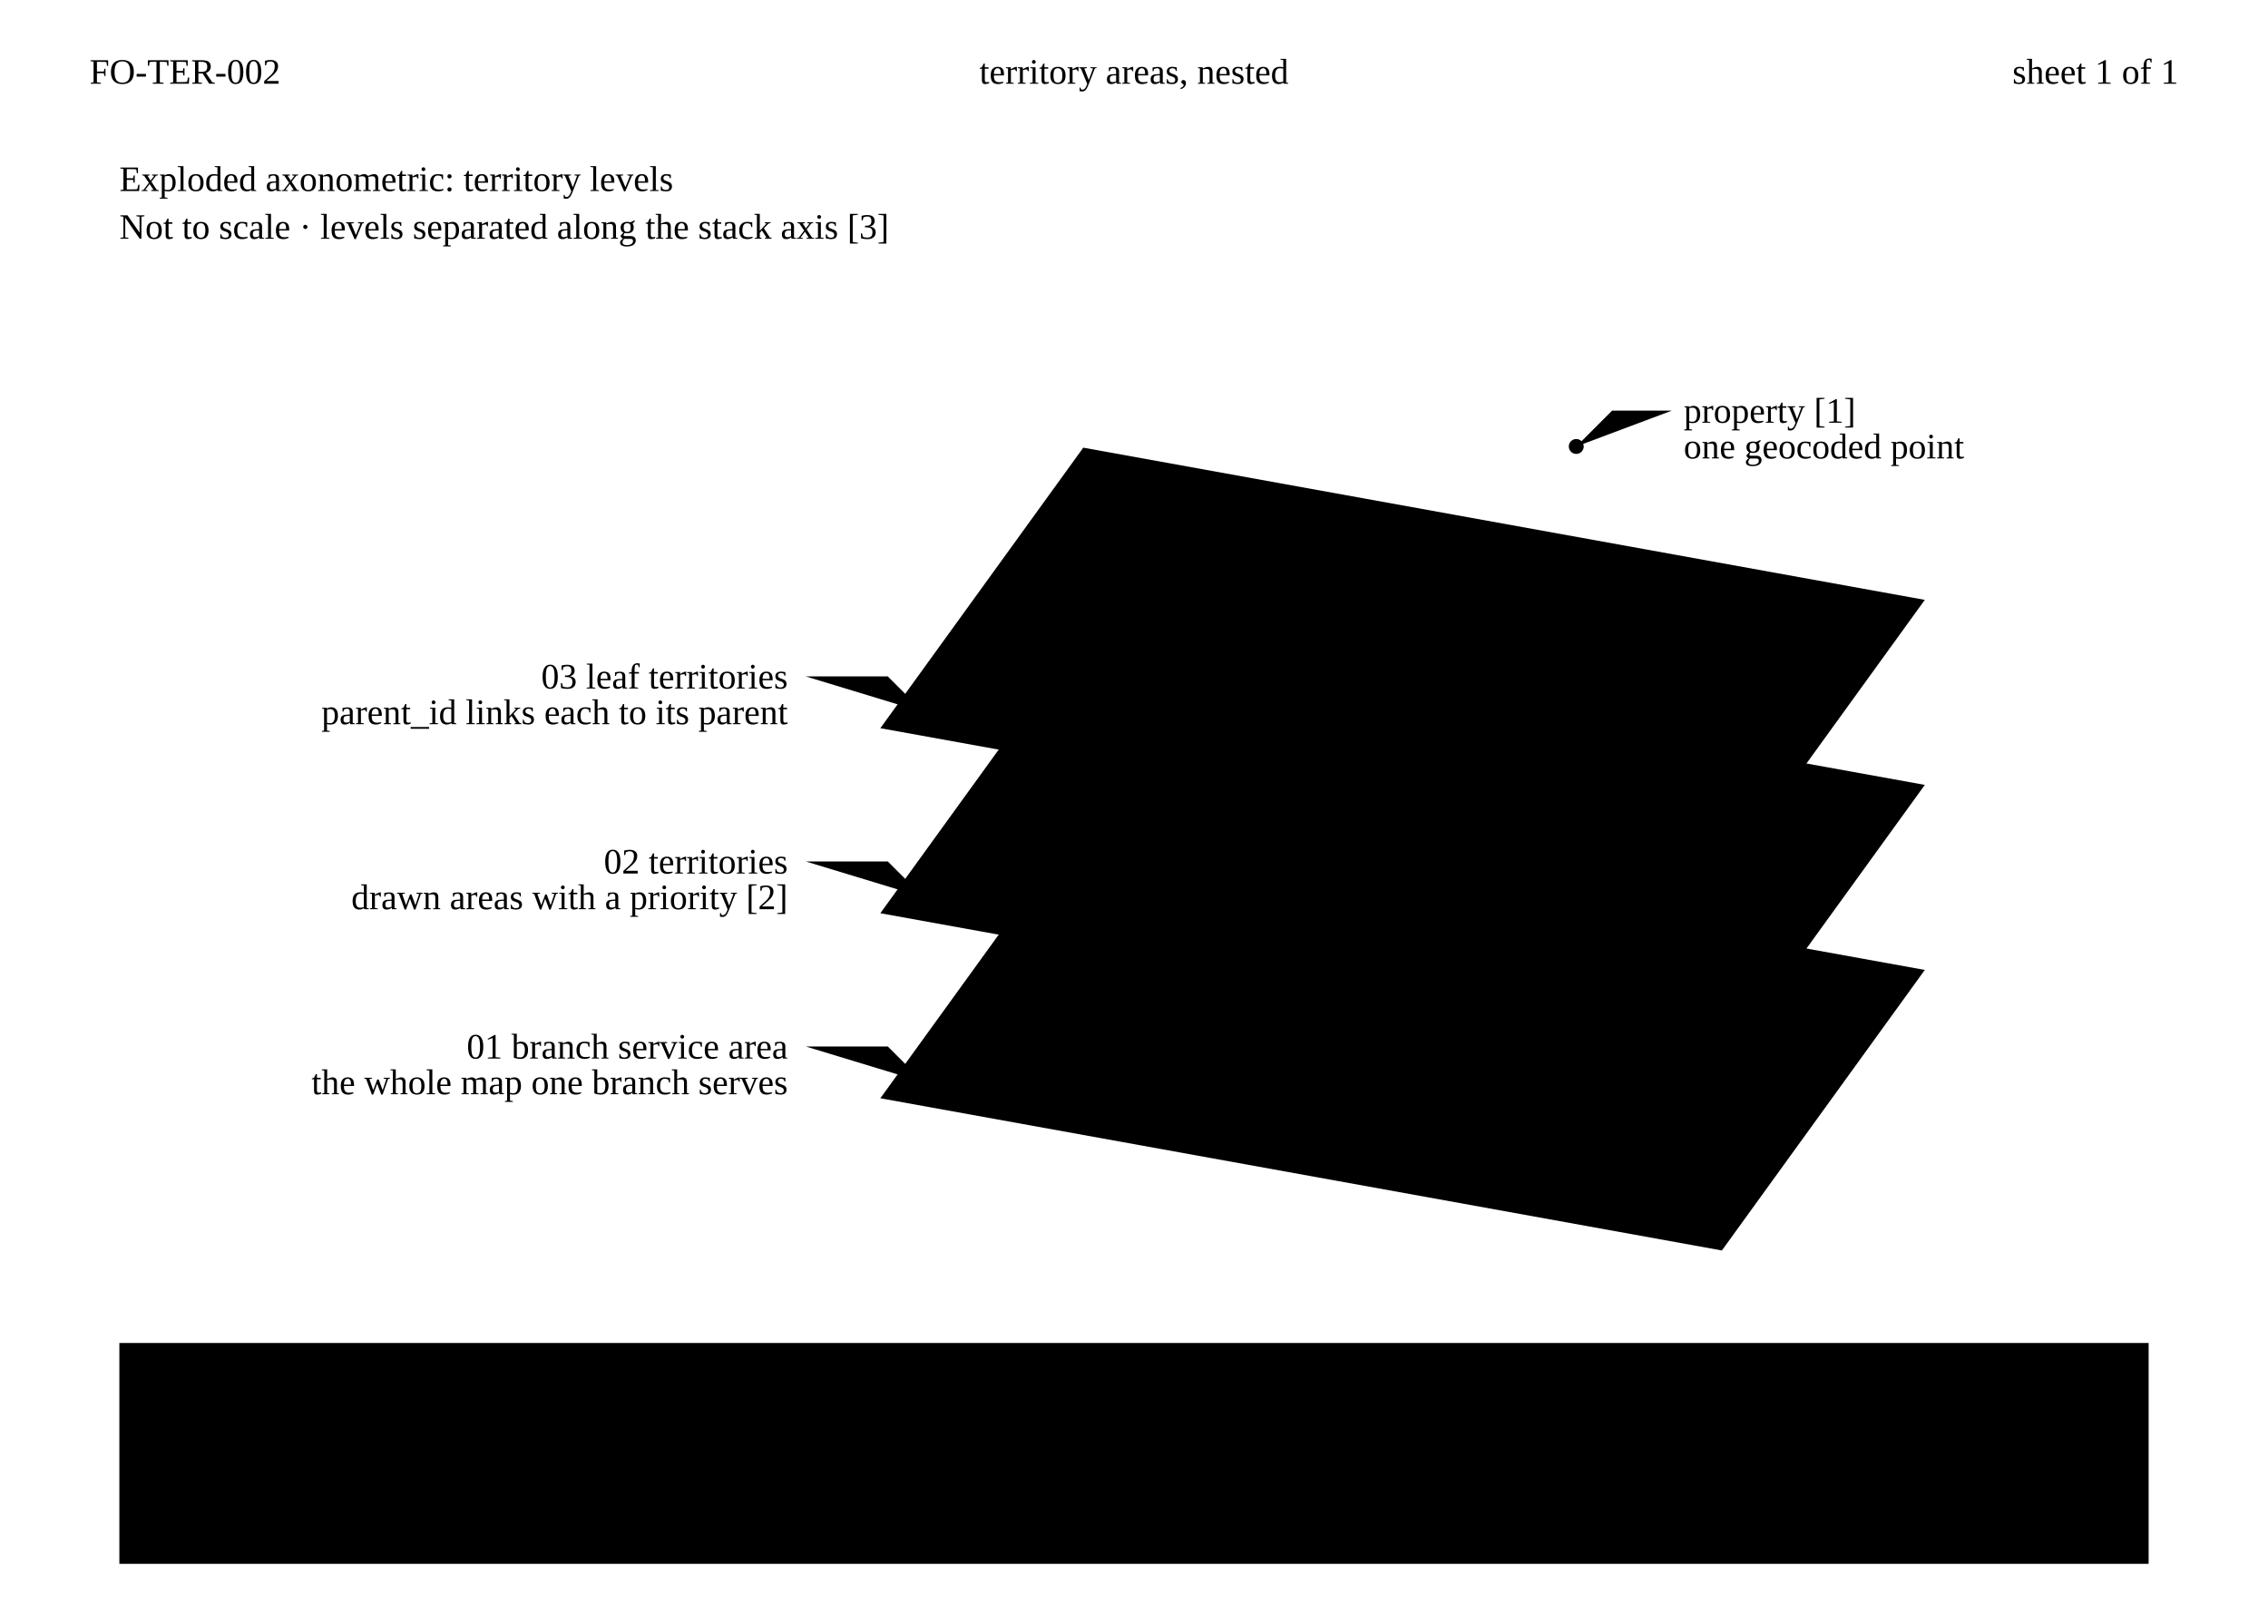
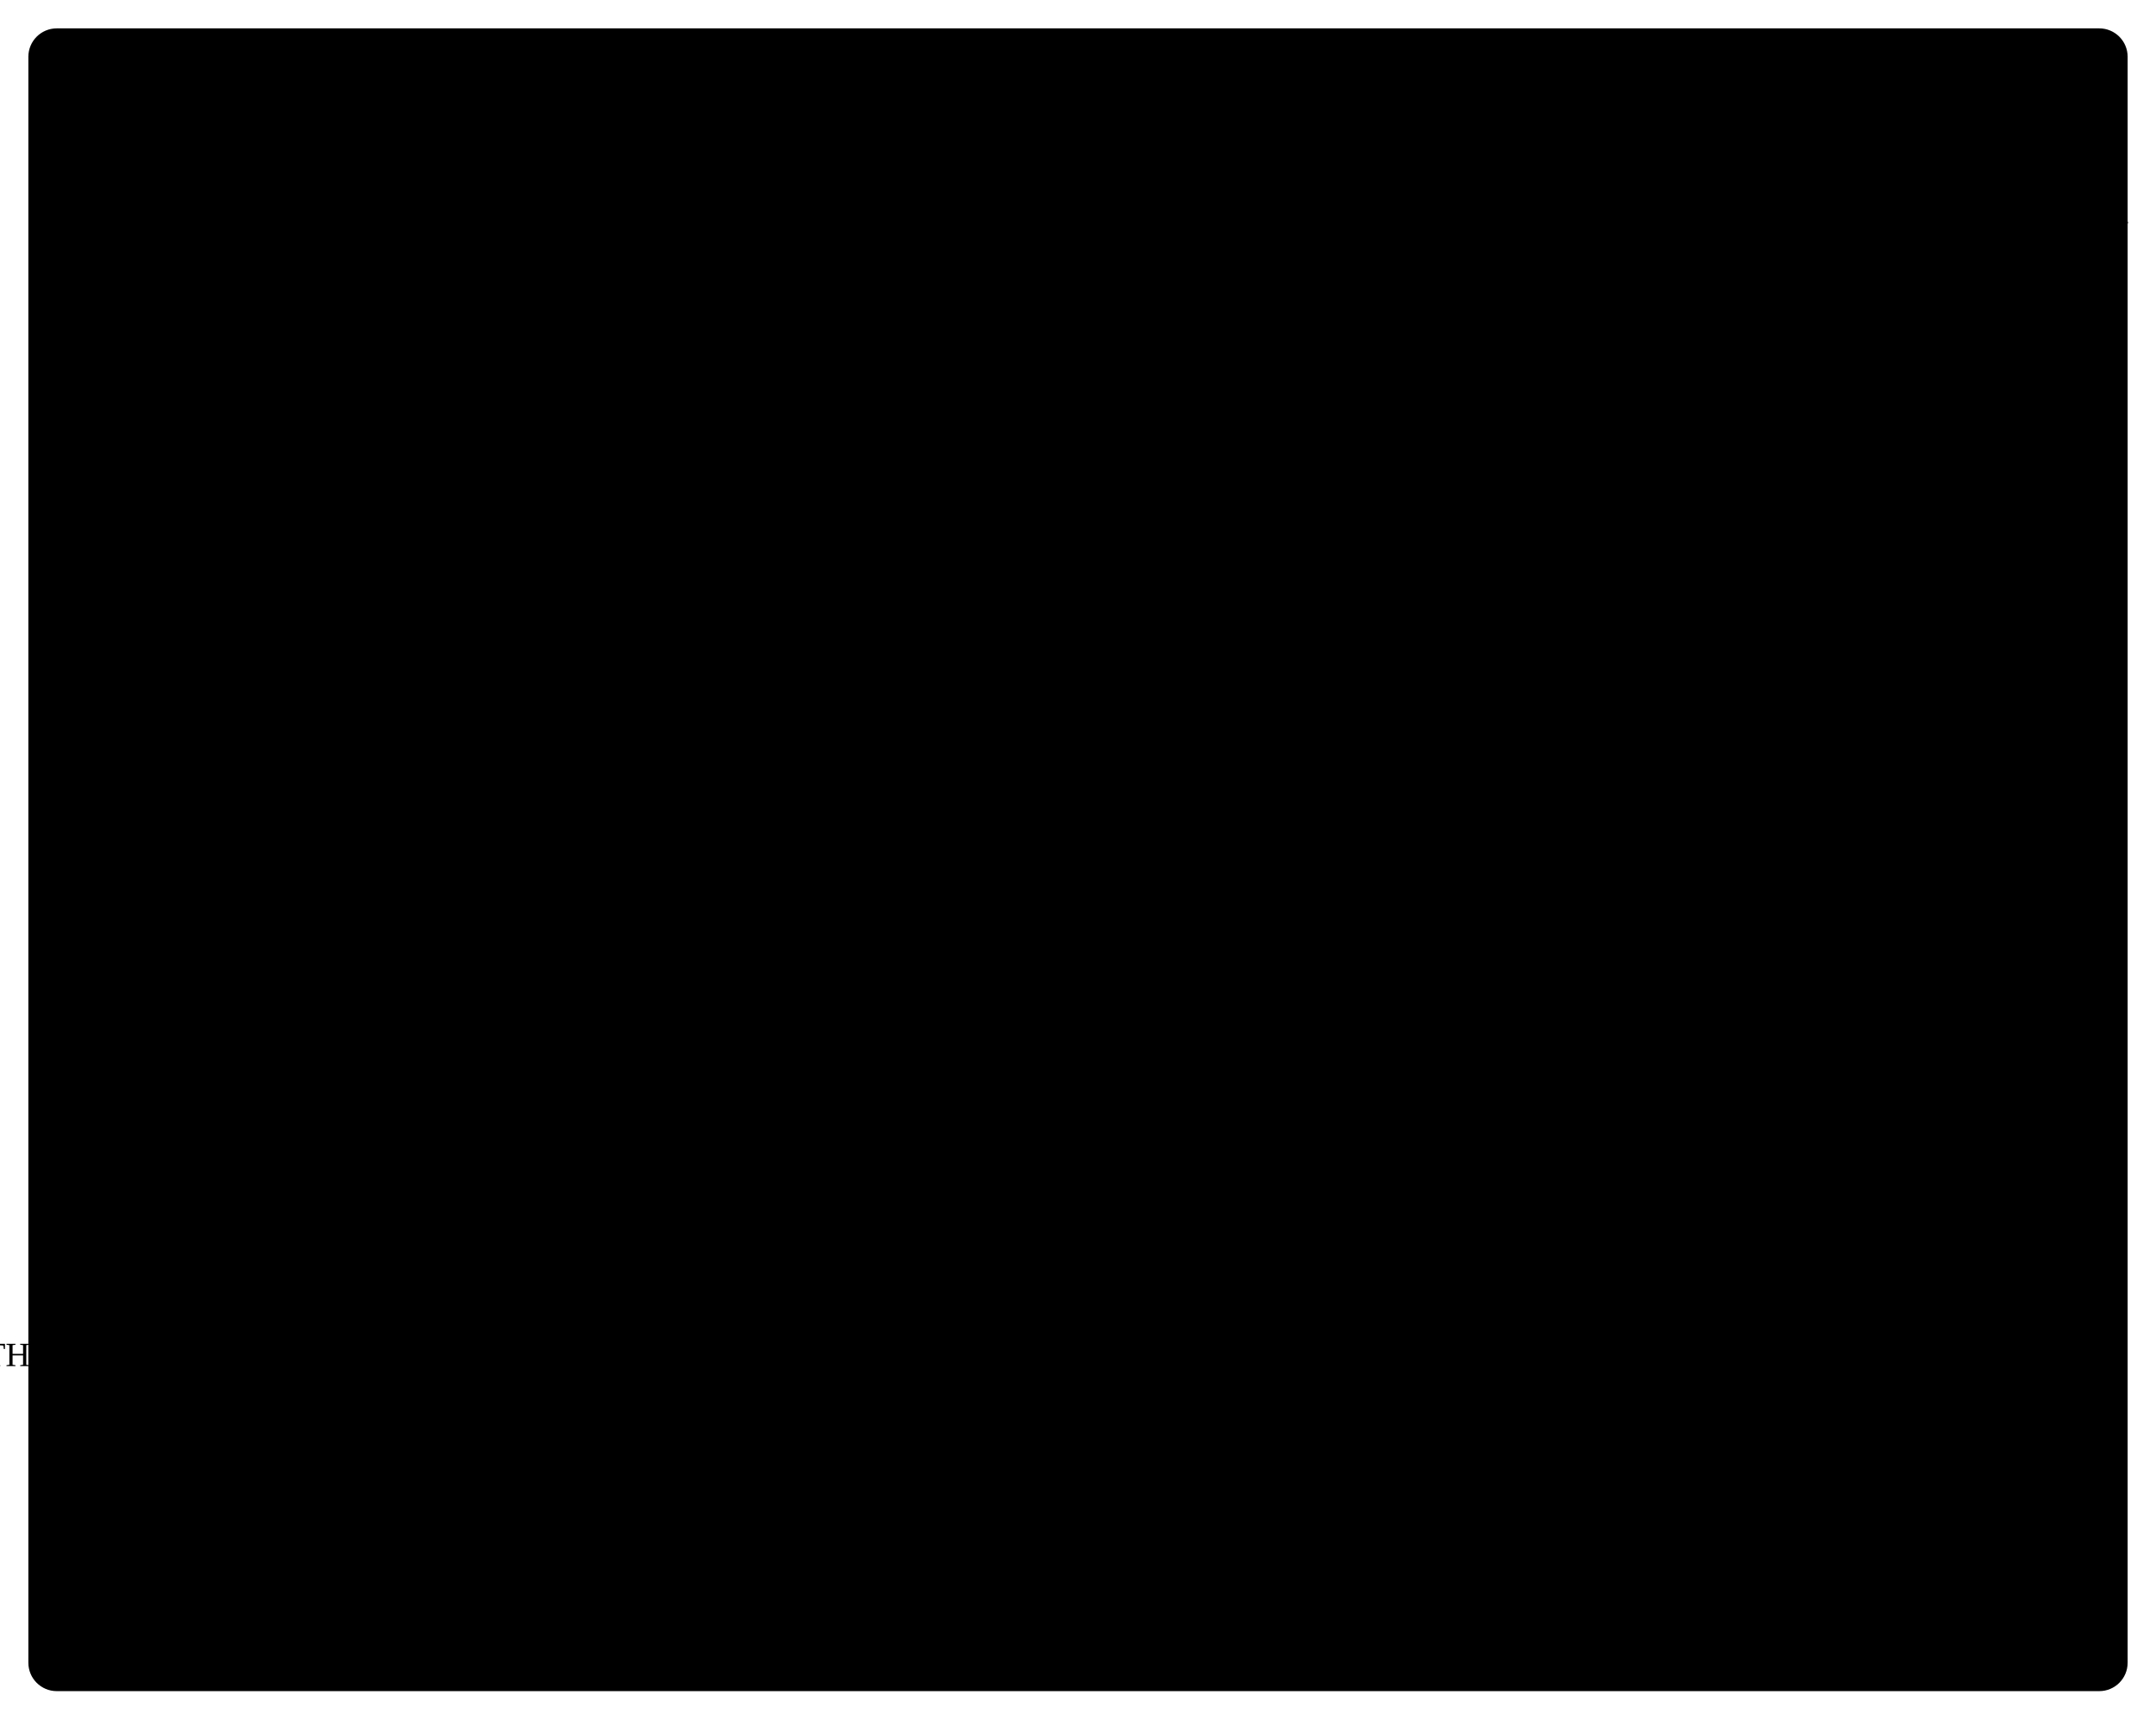
- <svg xmlns="http://www.w3.org/2000/svg" class="dwg" viewBox="0 0 760 544">
+ <svg xmlns="http://www.w3.org/2000/svg" class="dwg" viewBox="0 0 760 606">
  <defs>
- 
+     <marker id="fo-tca-ah" viewBox="0 0 10 10" refX="10" refY="5" markerWidth="6" markerHeight="6" markerUnits="userSpaceOnUse" orient="auto-start-reverse">
+       <path class="ah ink" d="M0,1.6L10,5L0,8.4Z" />
+     </marker>
+     <marker id="fo-tca-ah-hl" viewBox="0 0 10 10" refX="10" refY="5" markerWidth="6" markerHeight="6" markerUnits="userSpaceOnUse" orient="auto-start-reverse">
+       <path class="ah hl" d="M0,1.6L10,5L0,8.4Z" />
+     </marker>
+     <pattern id="fo-tca-hatch" width="5" height="5" patternUnits="userSpaceOnUse" patternTransform="rotate(45)">
+       <path class="hatch-ln" d="M0,0V5" />
+     </pattern>
  </defs>
-   <path class="ln" d="M20,12H740M20,36H740" />
-   <text class="cap ink" x="30" y="24" dominant-baseline="central">FO-TER-002</text>
-   <text class="cap" x="380" y="24" text-anchor="middle" dominant-baseline="central">territory areas, nested</text>
-   <text class="cap" x="730" y="24" text-anchor="end" dominant-baseline="central">sheet 1 of 1</text>
-   <text class="vt" x="40" y="64">Exploded axonometric: territory levels</text>
-   <text class="vs" x="40" y="80">Not to scale · levels separated along the stack axis [3]</text>
-   <g class="iso" transform="matrix(.94 .17 -.34 .47 363 274)">
-     <rect class="obj fill-2" width="300" height="200" />
-     <polygon class="cell band" points="20,100 150,90 280,104 270,190 30,186" />
+   <rect class="sheet" x="10" y="10" width="740" height="586" rx="10" />
+   <text class="nth" x="32" y="40">NOTES:</text>
+   <text class="nt" x="78.6" y="40">(UNLESS OTHERWISE SPECIFIED)</text>
+   <rect class="nb" x="32" y="53.3" width="11" height="11" />
+   <text class="nbt" x="37.5" y="61.5" text-anchor="middle">1</text>
+   <text class="nt" x="50" y="62">THE POINT RESOLVES TO THE LEAF (ACCENT) WHOSE DATED AREA COVERS IT; PARENTS FOLLOW PARENT_ID.</text>
+   <rect class="nb" x="32" y="70.3" width="11" height="11" />
+   <text class="nbt" x="37.5" y="78.5" text-anchor="middle">2</text>
+   <text class="nt" x="50" y="79">OVERLAPS: SALESFORCE ASSIGNS THE HIGHEST OR LOWEST LEVEL BY SETTING; PRIORITY BREAKS TIES WITHIN A LEVEL.</text>
+   <rect class="nb" x="32" y="87.3" width="11" height="11" />
+   <text class="nbt" x="37.5" y="95.5" text-anchor="middle">3</text>
+   <text class="nt" x="50" y="96">EVERY AREA IS VERSIONED WITH VALID_DURING, SO A BOUNDARY MOVING ON THE 1ST IS KNOWN BEFORE IT MOVES.</text>
+   <text class="nt" x="50" y="113">NOT TO SCALE. LEVELS SEPARATED ALONG THE STACK AXIS; AREAS ARE SCHEMATIC.</text>
+   <path class="phantom" d="M340,377.46L340,197.46" />
+   <path class="phantom" d="M622,428.46L622,248.46" />
+   <path class="phantom" d="M554,522.46L554,342.46" />
+   <path class="phantom" d="M272,471.46L272,291.46" />
+   <g class="iso" transform="matrix(0.94 0.17 -0.34 0.47 340 377.46)">
+     <rect class="obj plate" x="0" y="0" width="300" height="200" />
+     <path class="obj fill-2" d="M24,58L150,52L276,68L284,182L140,190L18,180Z" />
  </g>
-   <circle class="dot" cx="309.5" cy="362.65" r="2" />
-   <path class="leader" d="M309.5,362.65L297.5,350.65H270" />
-   <text class="sl ink" x="264" y="350.65" text-anchor="end" dominant-baseline="central">01 branch service area</text>
-   <text class="n" x="264" y="366.65" text-anchor="end">the whole map one branch serves</text>
-   <circle class="dot" cx="528.2" cy="383.6" r="2.5" />
-   <g class="iso" transform="matrix(.94 .17 -.34 .47 363 212)">
-     <rect class="obj fill-2" width="300" height="200" />
-     <polygon class="cell band" points="20,100 150,91 158,188 30,186" />
-     <polygon class="cell" points="150,91 280,104 270,190 158,188" />
+   <circle class="dot" cx="272" cy="471.46" r="1.6" />
+   <path class="leader" d="M272,471.46H228" />
+   <text class="lt" x="220" y="469.46" text-anchor="end">01 · BRANCH SERVICE AREA</text>
+   <text class="vs" x="220" y="481.46" text-anchor="end">THE WHOLE MAP ONE BRANCH SERVES</text>
+   <g class="iso" transform="matrix(0.94 0.17 -0.34 0.47 340 287.46)">
+     <rect class="obj plate" x="0" y="0" width="300" height="200" />
+     <path class="obj fill-2" d="M24,58L150,52L140,190L18,180Z" />
+     <path class="obj fill-1" d="M150,52L276,68L284,182L140,190Z" />
  </g>
-   <circle class="dot" cx="309.5" cy="300.65" r="2" />
-   <path class="leader" d="M309.5,300.65L297.5,288.65H270" />
-   <text class="sl ink" x="264" y="288.65" text-anchor="end" dominant-baseline="central">02 territories</text>
-   <text class="n" x="264" y="304.65" text-anchor="end">drawn areas with a priority [2]</text>
-   <circle class="dot" cx="528.2" cy="321.6" r="2.5" />
-   <g class="iso" transform="matrix(.94 .17 -.34 .47 363 150)">
-     <rect class="obj fill-2" width="300" height="200" />
-     <polygon class="cell band" points="150,91 214,97 216,189 158,188" />
-     <polygon class="cell hl" points="214,97 280,104 270,190 216,189" />
+   <circle class="dot" cx="272" cy="381.46" r="1.6" />
+   <path class="leader" d="M272,381.46H228" />
+   <text class="lt" x="220" y="379.46" text-anchor="end">02 · TERRITORIES</text>
+   <text class="vs" x="220" y="391.46" text-anchor="end">DRAWN AREAS WITH A PRIORITY</text>
+   <g class="iso" transform="matrix(0.94 0.17 -0.34 0.47 340 197.46)">
+     <rect class="obj plate" x="0" y="0" width="300" height="200" />
+     <path class="obj fill-2" d="M24,58L150,52L145,121L21,118Z" />
+     <path class="obj fill-2" d="M21,118L145,121L140,190L18,180Z" />
+     <path class="obj fill-2" d="M150,52L276,68L280,124L145,121Z" />
+     <path class="obj hl" d="M145,121L280,124L284,182L140,190Z" />
  </g>
-   <circle class="dot" cx="309.5" cy="238.65" r="2" />
-   <path class="leader" d="M309.5,238.65L297.5,226.65H270" />
-   <text class="sl ink" x="264" y="226.65" text-anchor="end" dominant-baseline="central">03 leaf territories</text>
-   <text class="n" x="264" y="242.65" text-anchor="end">parent_id links each to its parent</text>
-   <circle class="dot" cx="528.2" cy="259.6" r="2.5" />
-   <path class="phantom" d="M528.2,149.6V383.6" />
-   <circle class="dot" cx="528.2" cy="149.6" r="2.5" />
-   <path class="leader" d="M528.2,149.6L540.2,137.6H560.2" />
-   <text class="sl ink" x="564.2" y="137.6" dominant-baseline="central">property [1]</text>
-   <text class="n" x="564.2" y="153.6">one geocoded point</text>
-   <rect class="note-box" x="40" y="450" width="680" height="74" />
-   <text class="sl ink" x="52" y="468">notes</text>
-   <text class="n" x="52" y="486">[1] The point resolves to the leaf (teal) whose dated area covers it; parents follow parent_id.</text>
-   <text class="n" x="52" y="502">[2] Overlaps: Salesforce assigns the highest or lowest level by setting; priority breaks ties within a level.</text>
-   <text class="n" x="52" y="518">[3] Every area is versioned with valid_during, so a boundary moving on the 1st is known before it moves.</text>
+   <circle class="dot" cx="272" cy="291.46" r="1.6" />
+   <path class="leader" d="M272,291.46H228" />
+   <text class="lt" x="220" y="289.46" text-anchor="end">03 · LEAF TERRITORIES</text>
+   <text class="vs" x="220" y="301.46" text-anchor="end">LINKED BY PARENT_ID</text>
+   <rect class="nb" x="254.5" y="366.96" width="11" height="11" />
+   <text class="nbt" x="260" y="375.16" text-anchor="middle">2</text>
+   <path class="phantom" d="M488.28,194L488.28,484" />
+   <circle class="dot" cx="488.28" cy="484" r="2.2" />
+   <circle class="dot" cx="488.28" cy="394" r="2.2" />
+   <circle class="dot" cx="488.28" cy="304" r="2.2" />
+   <circle class="dot" cx="488.28" cy="194" r="1.6" />
+   <path class="leader" d="M488.28,194L548.28,170H558.28" />
+   <text class="sl ink" x="562.28" y="173">PROPERTY</text>
+   <text class="vs" x="562.28" y="184">ONE GEOCODED POINT</text>
+   <rect class="nb" x="619.1" y="164.5" width="11" height="11" />
+   <text class="nbt" x="624.6" y="172.7" text-anchor="middle">1</text>
+   <text class="vt" x="447" y="562.46" text-anchor="middle">EXPLODED VIEW · TERRITORY LEVELS</text>
+   <text class="vs" x="447" y="575.46" text-anchor="middle">AXONOMETRIC · NOT TO SCALE · 01 AT THE BOTTOM</text>
+   <rect class="nb" x="579.01" y="552.96" width="11" height="11" />
+   <text class="nbt" x="584.51" y="561.16" text-anchor="middle">3</text>
</svg>
